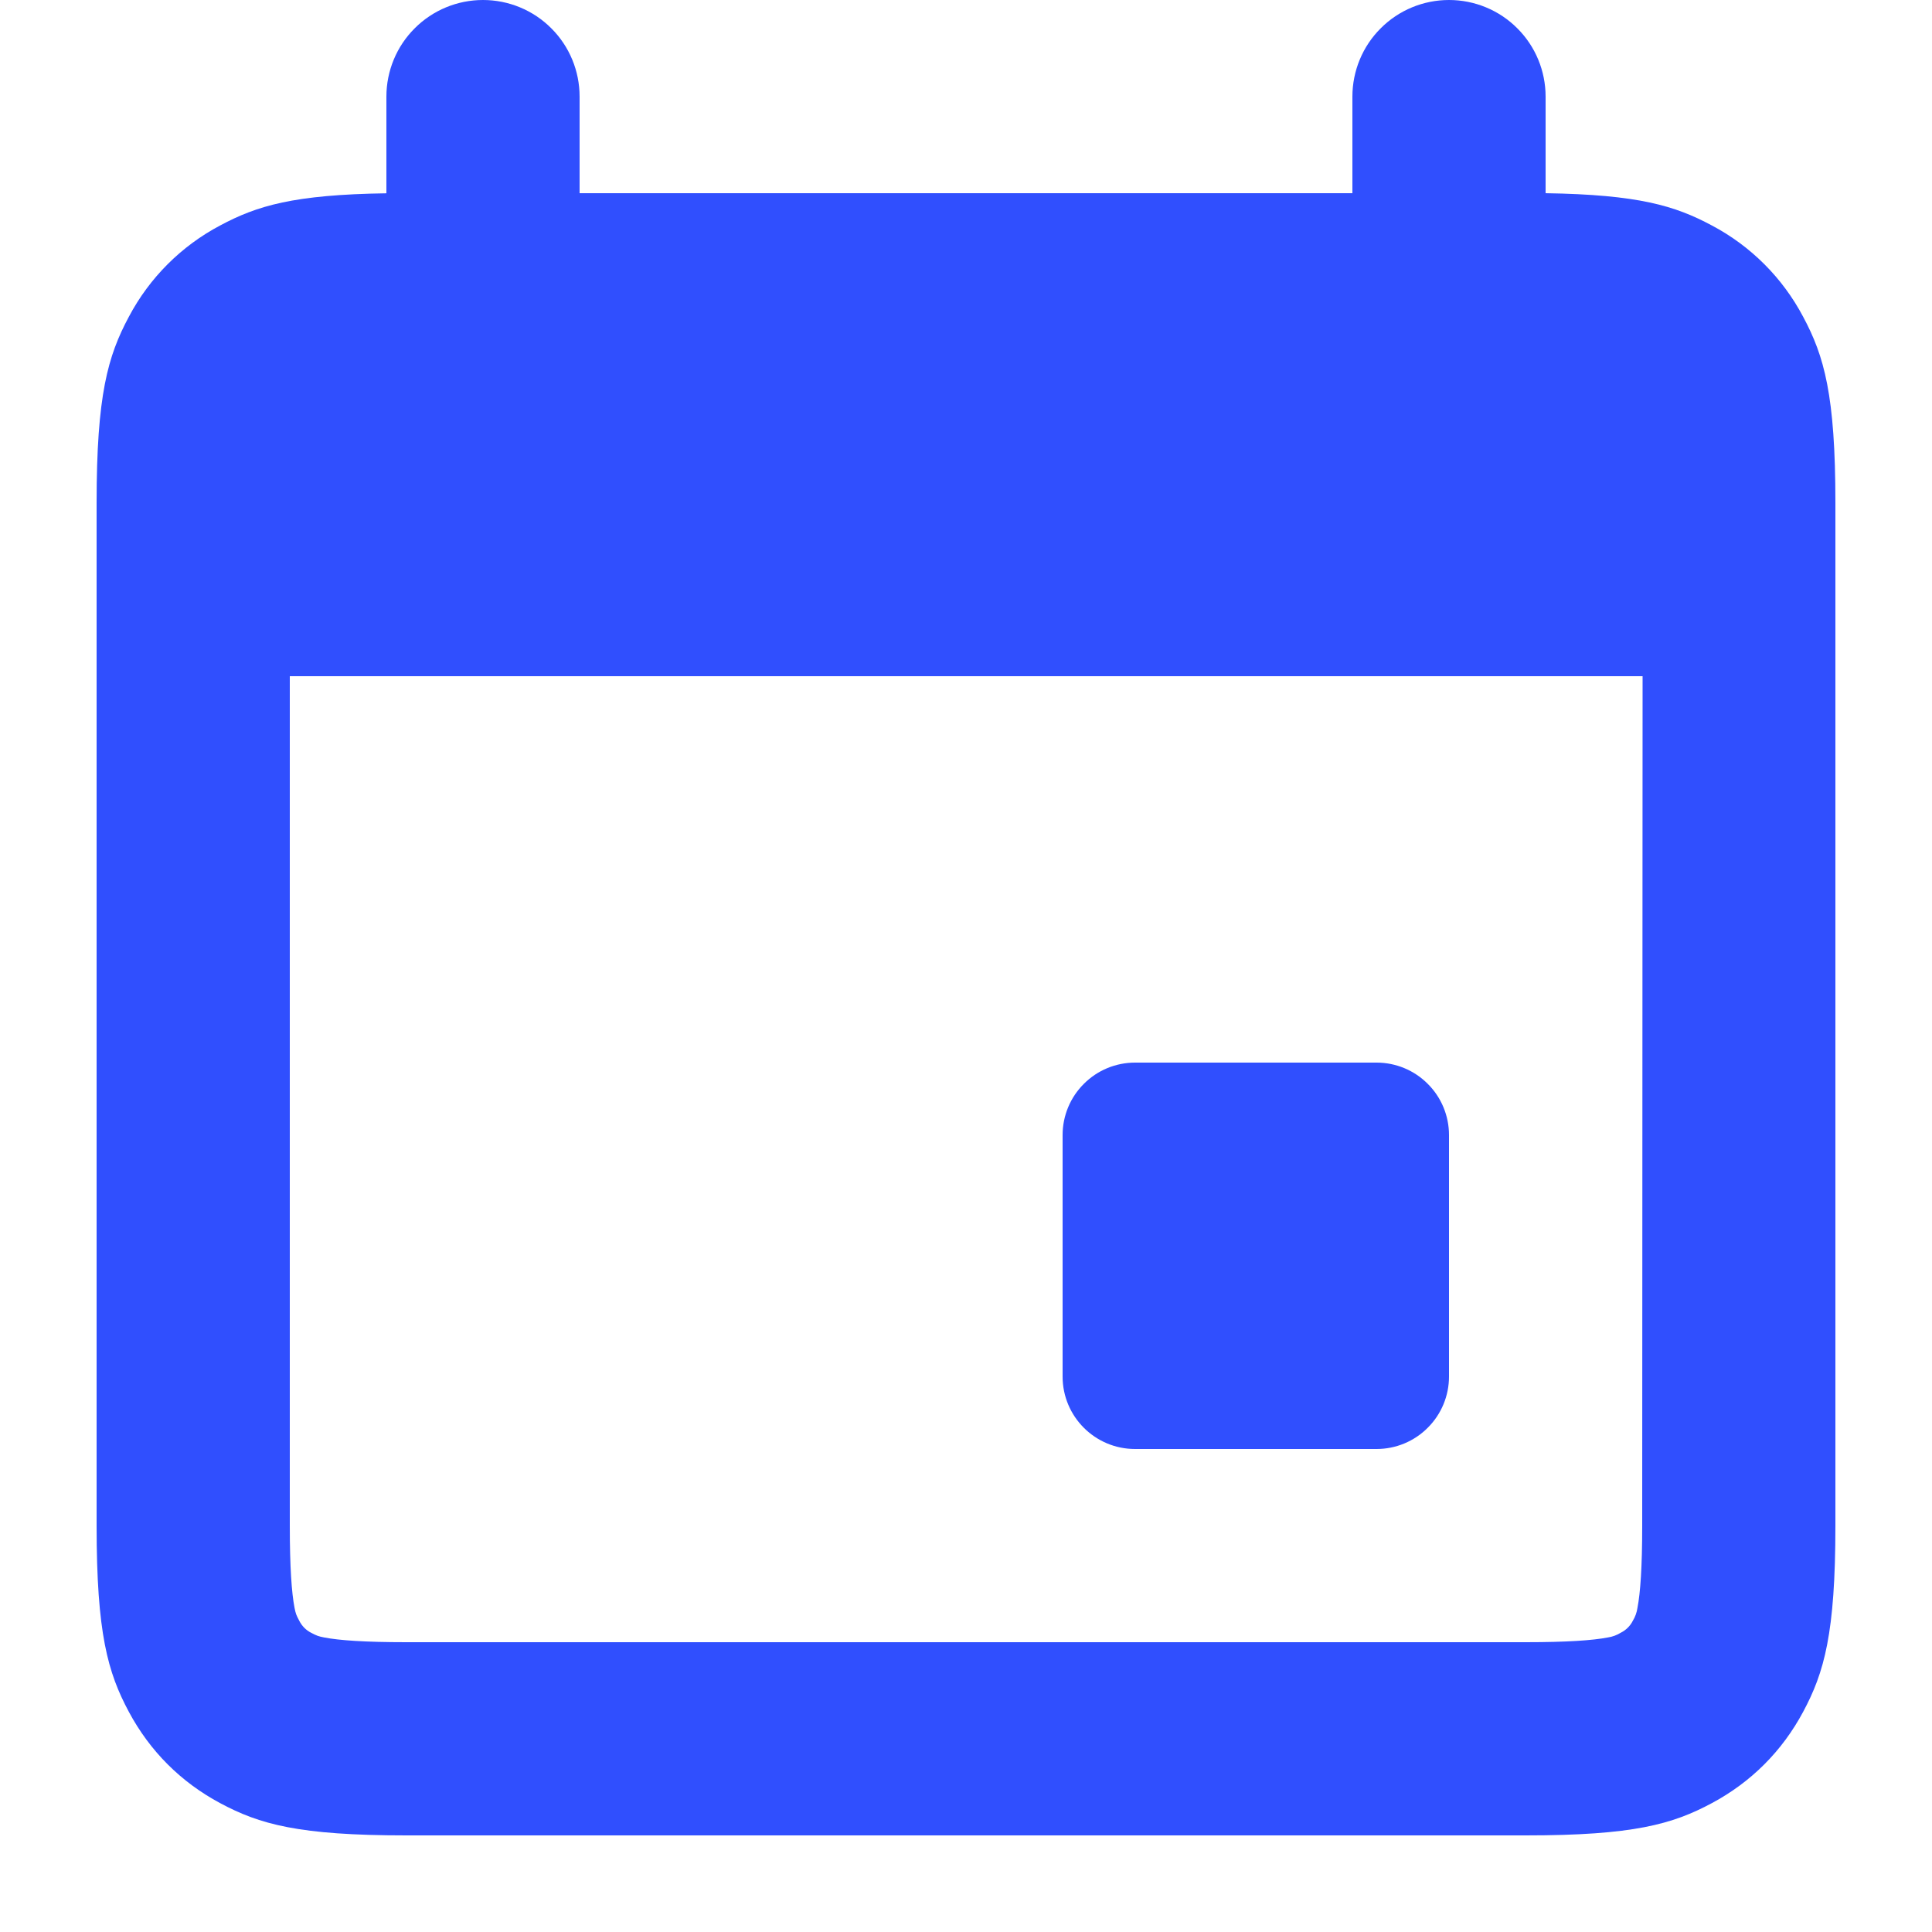
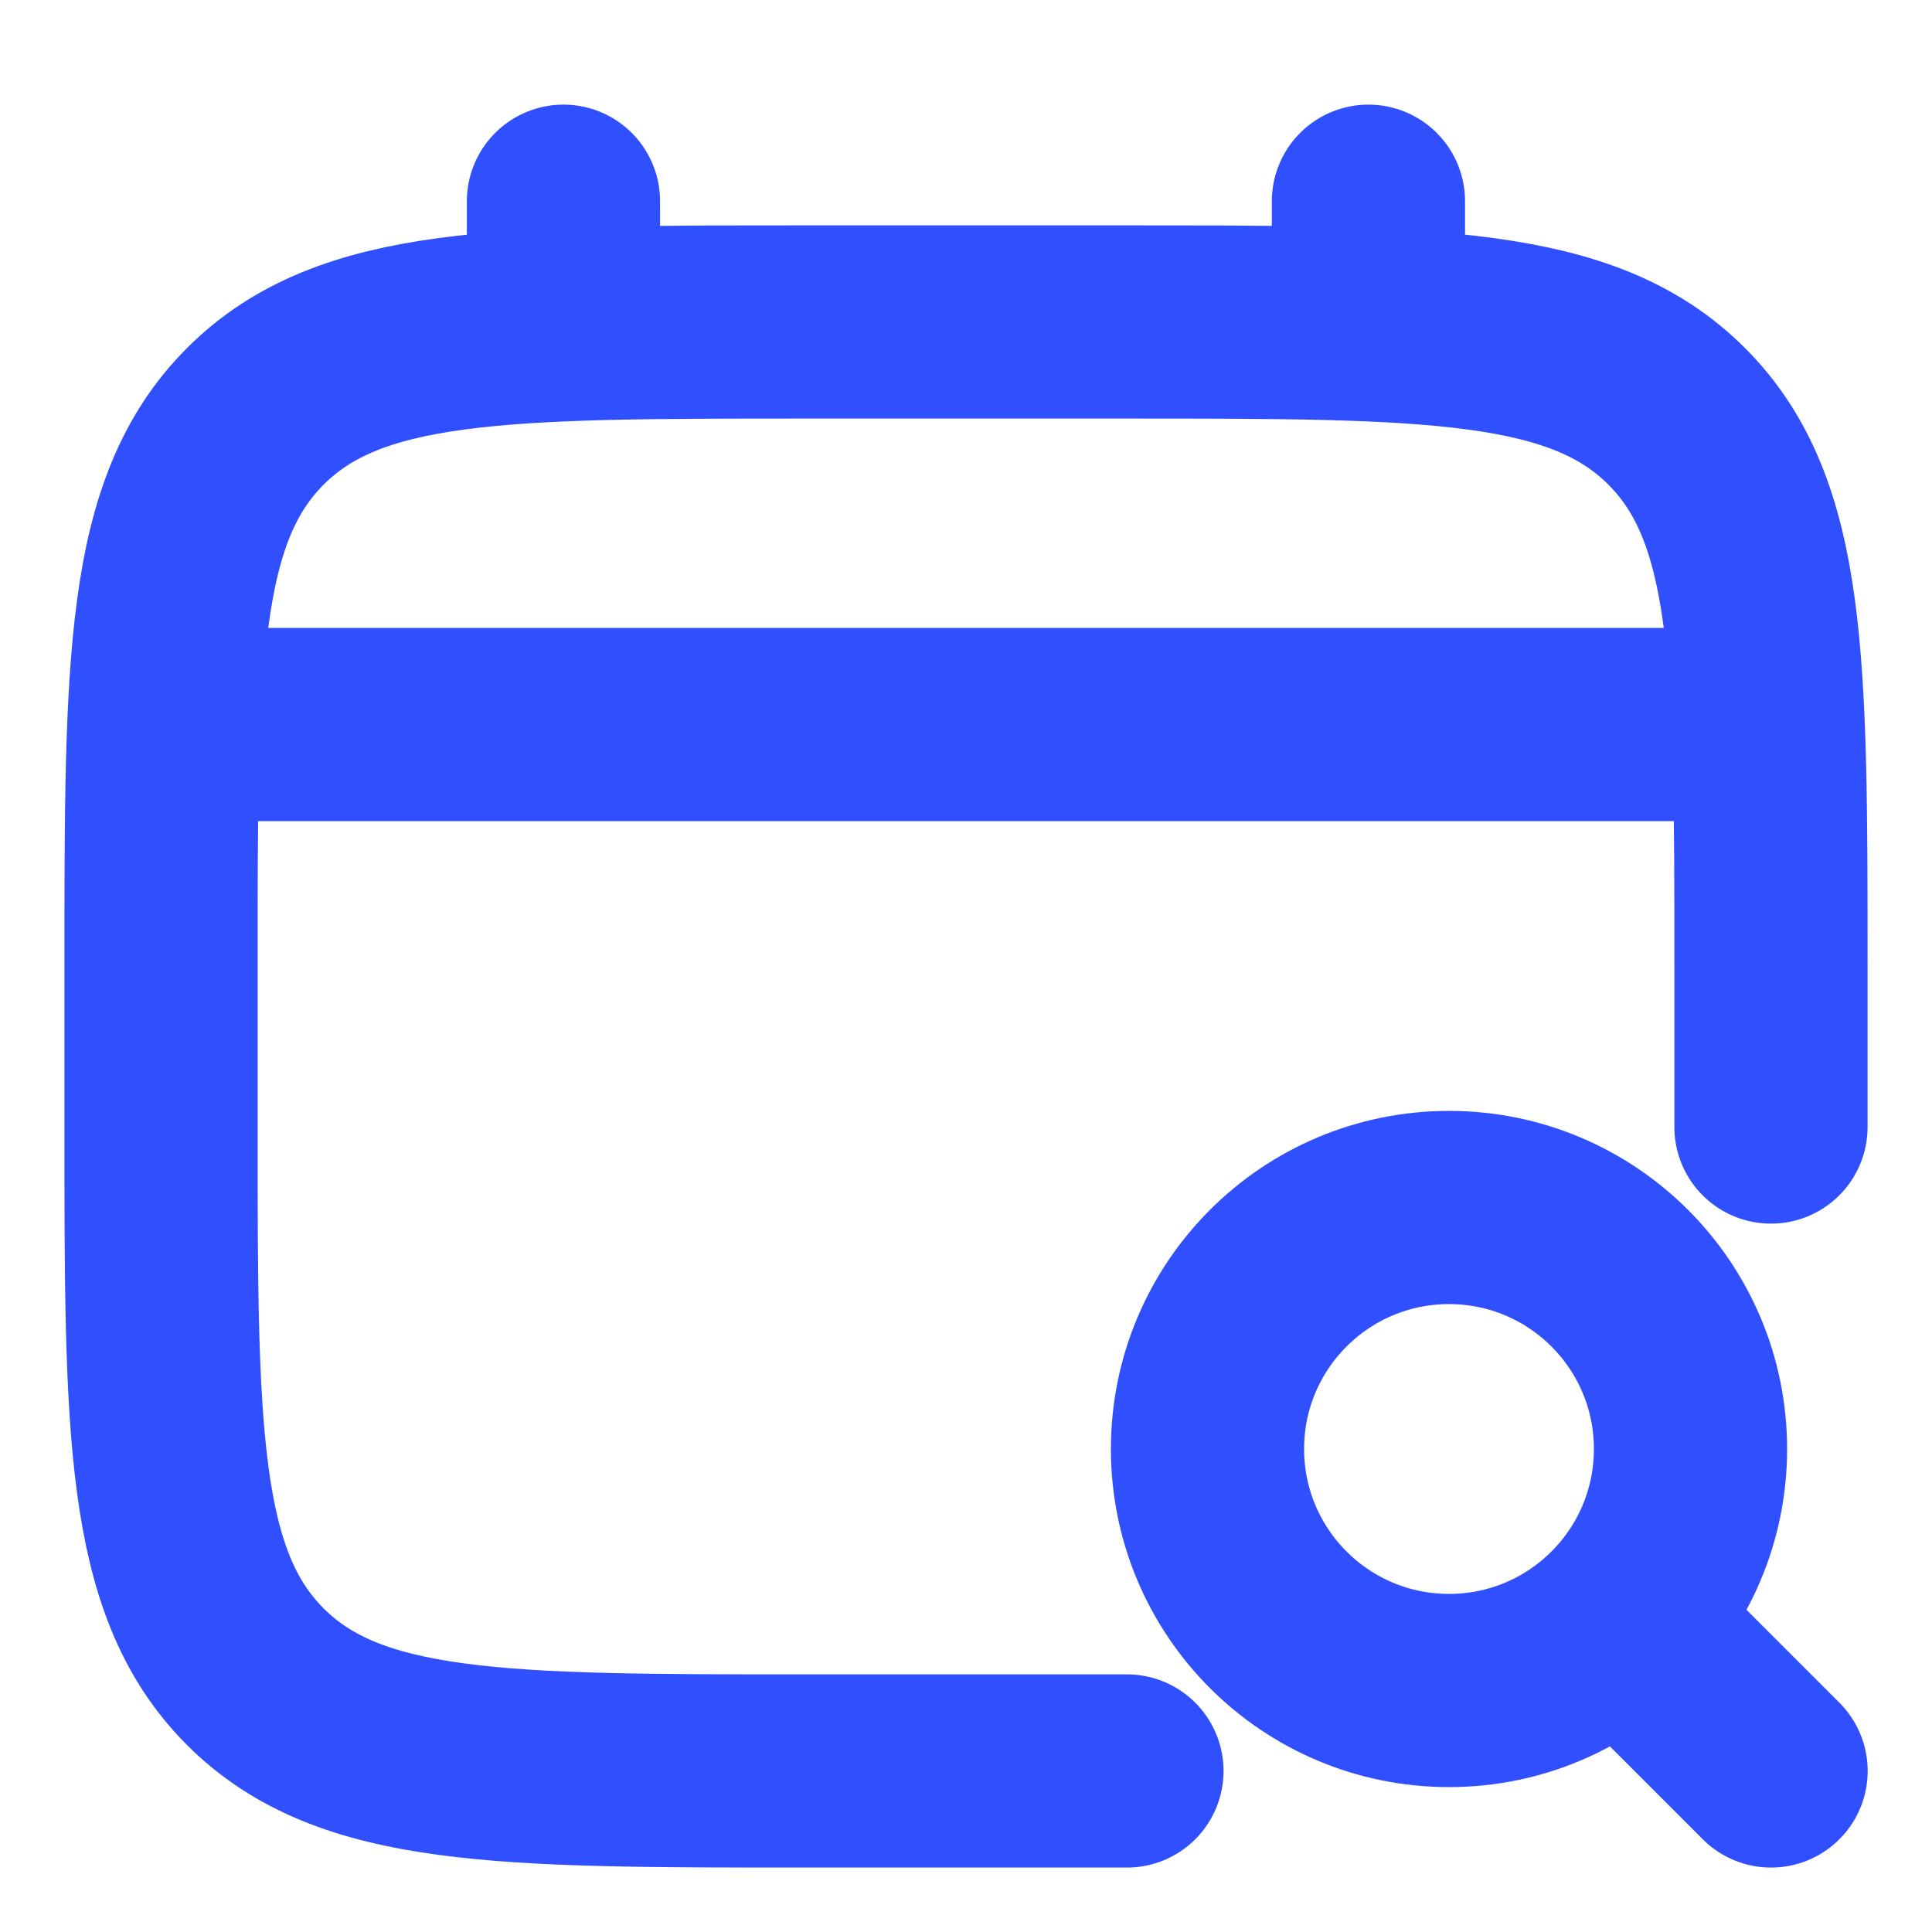
<svg xmlns="http://www.w3.org/2000/svg" width="20" height="20" viewBox="0 0 20 20" fill="none">
-   <path fill-rule="evenodd" clip-rule="evenodd" d="M5 0C4.735 0 4.48 0.105 4.293 0.293C4.105 0.48 4 0.735 4 1V2.001C3.039 2.015 2.66 2.13 2.279 2.334C1.876 2.547 1.547 2.876 1.334 3.279C1.116 3.686 1 4.09 1 5.205V15.795C1 16.909 1.116 17.314 1.334 17.721C1.552 18.128 1.872 18.448 2.279 18.666C2.686 18.884 3.09 19 4.205 19H15.795C16.909 19 17.314 18.884 17.721 18.666C18.128 18.448 18.448 18.128 18.666 17.721C18.884 17.314 19 16.91 19 15.795V5.205C19 4.09 18.884 3.686 18.666 3.279C18.453 2.876 18.124 2.547 17.721 2.334C17.34 2.13 16.961 2.015 16 2V1C16 0.735 15.895 0.48 15.707 0.293C15.52 0.105 15.265 0 15 0C14.735 0 14.48 0.105 14.293 0.293C14.105 0.48 14 0.735 14 1V2H6V1C6 0.735 5.895 0.48 5.707 0.293C5.52 0.105 5.265 0 5 0ZM3 7V15.795C3 16.222 3.019 16.489 3.049 16.644C3.061 16.704 3.066 16.718 3.098 16.778C3.125 16.832 3.168 16.876 3.222 16.903C3.282 16.934 3.295 16.939 3.356 16.951C3.511 16.981 3.778 17 4.205 17H15.795C16.222 17 16.489 16.981 16.644 16.951C16.692 16.944 16.737 16.927 16.778 16.902C16.832 16.875 16.876 16.832 16.903 16.778C16.928 16.737 16.944 16.692 16.951 16.644C16.981 16.489 17 16.222 17 15.795L17.004 7H3ZM11.75 11C11.551 11 11.36 11.079 11.22 11.22C11.079 11.36 11 11.551 11 11.75V14.25C11 14.664 11.336 15 11.75 15H14.25C14.449 15 14.64 14.921 14.78 14.78C14.921 14.64 15 14.449 15 14.25V11.75C15 11.551 14.921 11.36 14.78 11.22C14.64 11.079 14.449 11 14.25 11H11.75Z" fill="#304FFE" />
+   <path d="M18.333 11.667V10C18.333 6.857 18.333 5.286 17.357 4.31C16.381 3.333 14.809 3.333 11.666 3.333H8.333C5.19 3.333 3.619 3.333 2.643 4.31C1.667 5.286 1.667 6.857 1.667 10V11.667C1.667 14.809 1.667 16.381 2.643 17.357C3.619 18.333 5.19 18.333 8.333 18.333H11.666" stroke="#304FFE" stroke-width="2" stroke-linecap="round" />
+   <path d="M5.833 3.333V2.083" stroke="#304FFE" stroke-width="2" stroke-linecap="round" />
+   <path d="M14.166 3.333V2.083" stroke="#304FFE" stroke-width="2" stroke-linecap="round" />
+   <path d="M15 17.5C16.381 17.5 17.5 16.381 17.5 15C17.5 13.619 16.381 12.5 15 12.5C13.619 12.5 12.5 13.619 12.5 15C12.5 16.381 13.619 17.5 15 17.5Z" stroke="#304FFE" stroke-width="2" />
+   <path d="M17.084 17.083L18.334 18.333" stroke="#304FFE" stroke-width="2" stroke-linecap="round" />
+   <path d="M2.083 7.5H17.917" stroke="#304FFE" stroke-width="2" stroke-linecap="round" />
</svg>
